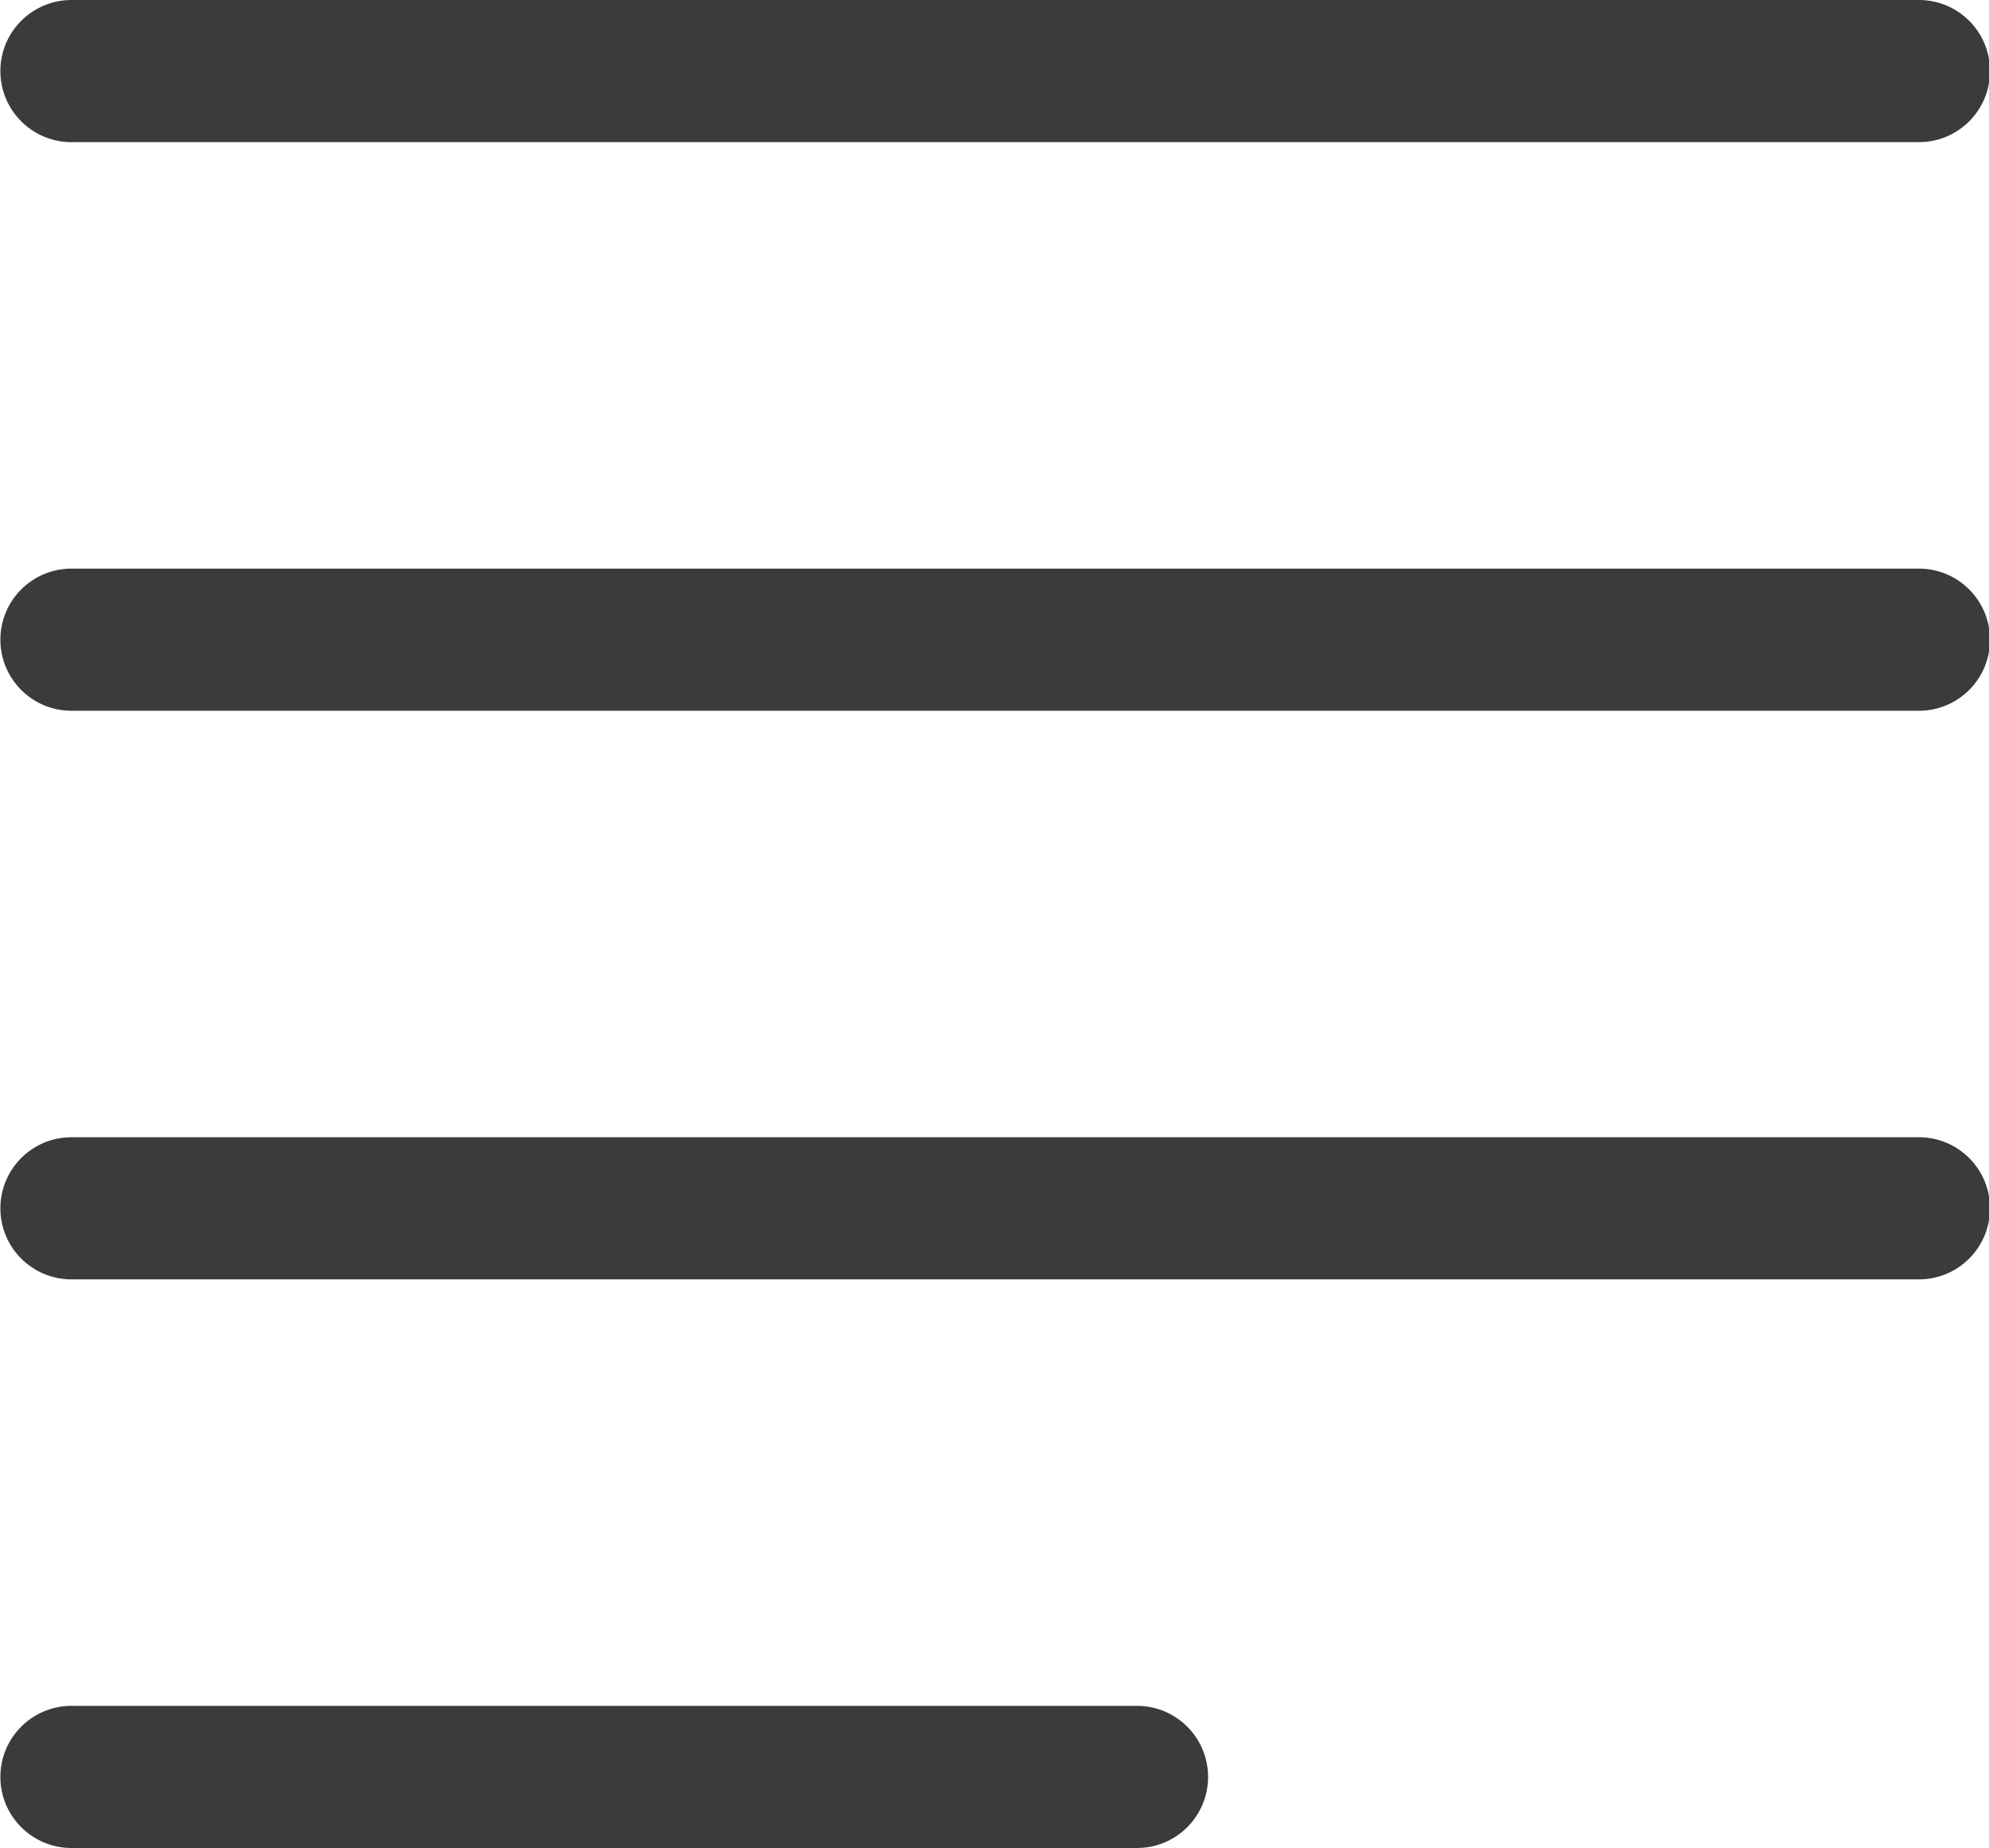
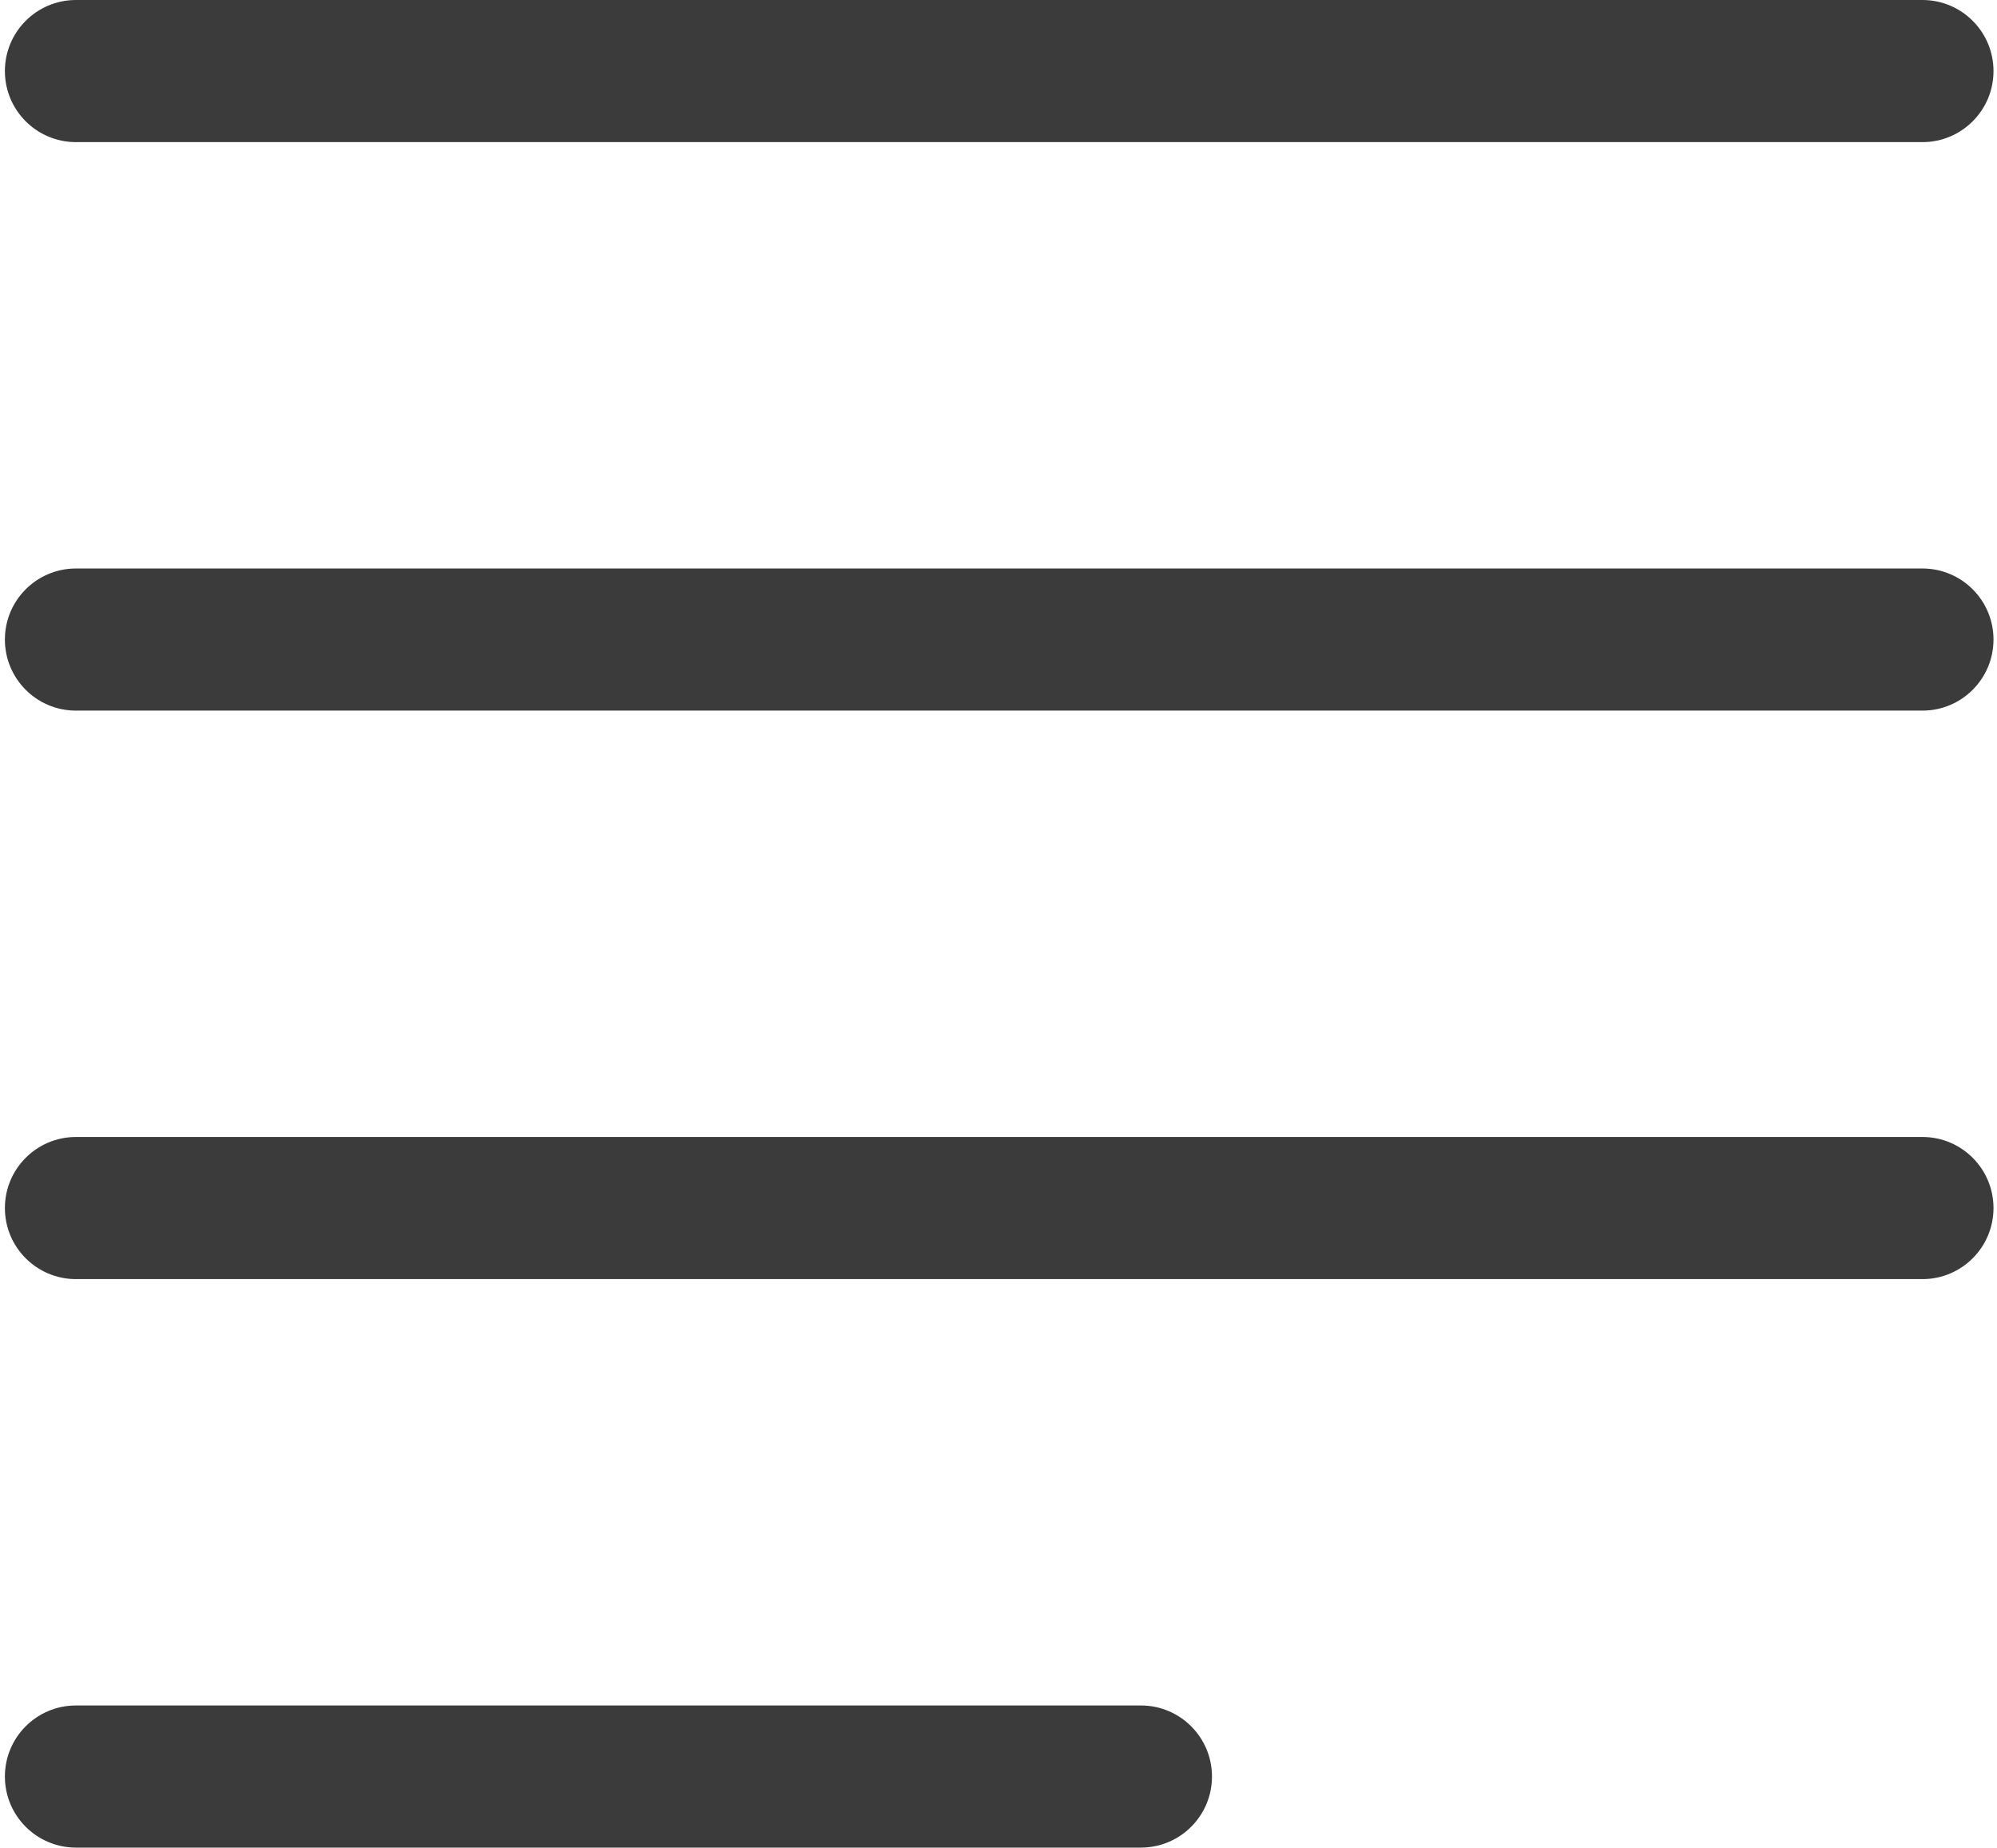
- <svg xmlns="http://www.w3.org/2000/svg" class="icon" width="200px" height="185.84px" viewBox="0 0 1102 1024" version="1.1">
+ <svg xmlns="http://www.w3.org/2000/svg" class="icon" width="20px" height="18.5px" viewBox="0 0 1102 1024" version="1.1">
  <path fill="#3B3B3B" d="M630.154 945.231H39.385a39.385 39.385 0 0 0 0 78.769h590.769a39.385 39.385 0 0 0 0-78.769zM39.385 78.769h1024a39.385 39.385 0 0 0 0-78.769H39.385a39.385 39.385 0 0 0 0 78.769z m1024 551.385H39.385a39.385 39.385 0 0 0 0 78.769h1024a39.385 39.385 0 0 0 0-78.769z m0-315.077H39.385a39.385 39.385 0 0 0 0 78.769h1024a39.385 39.385 0 0 0 0-78.769z" />
</svg>
